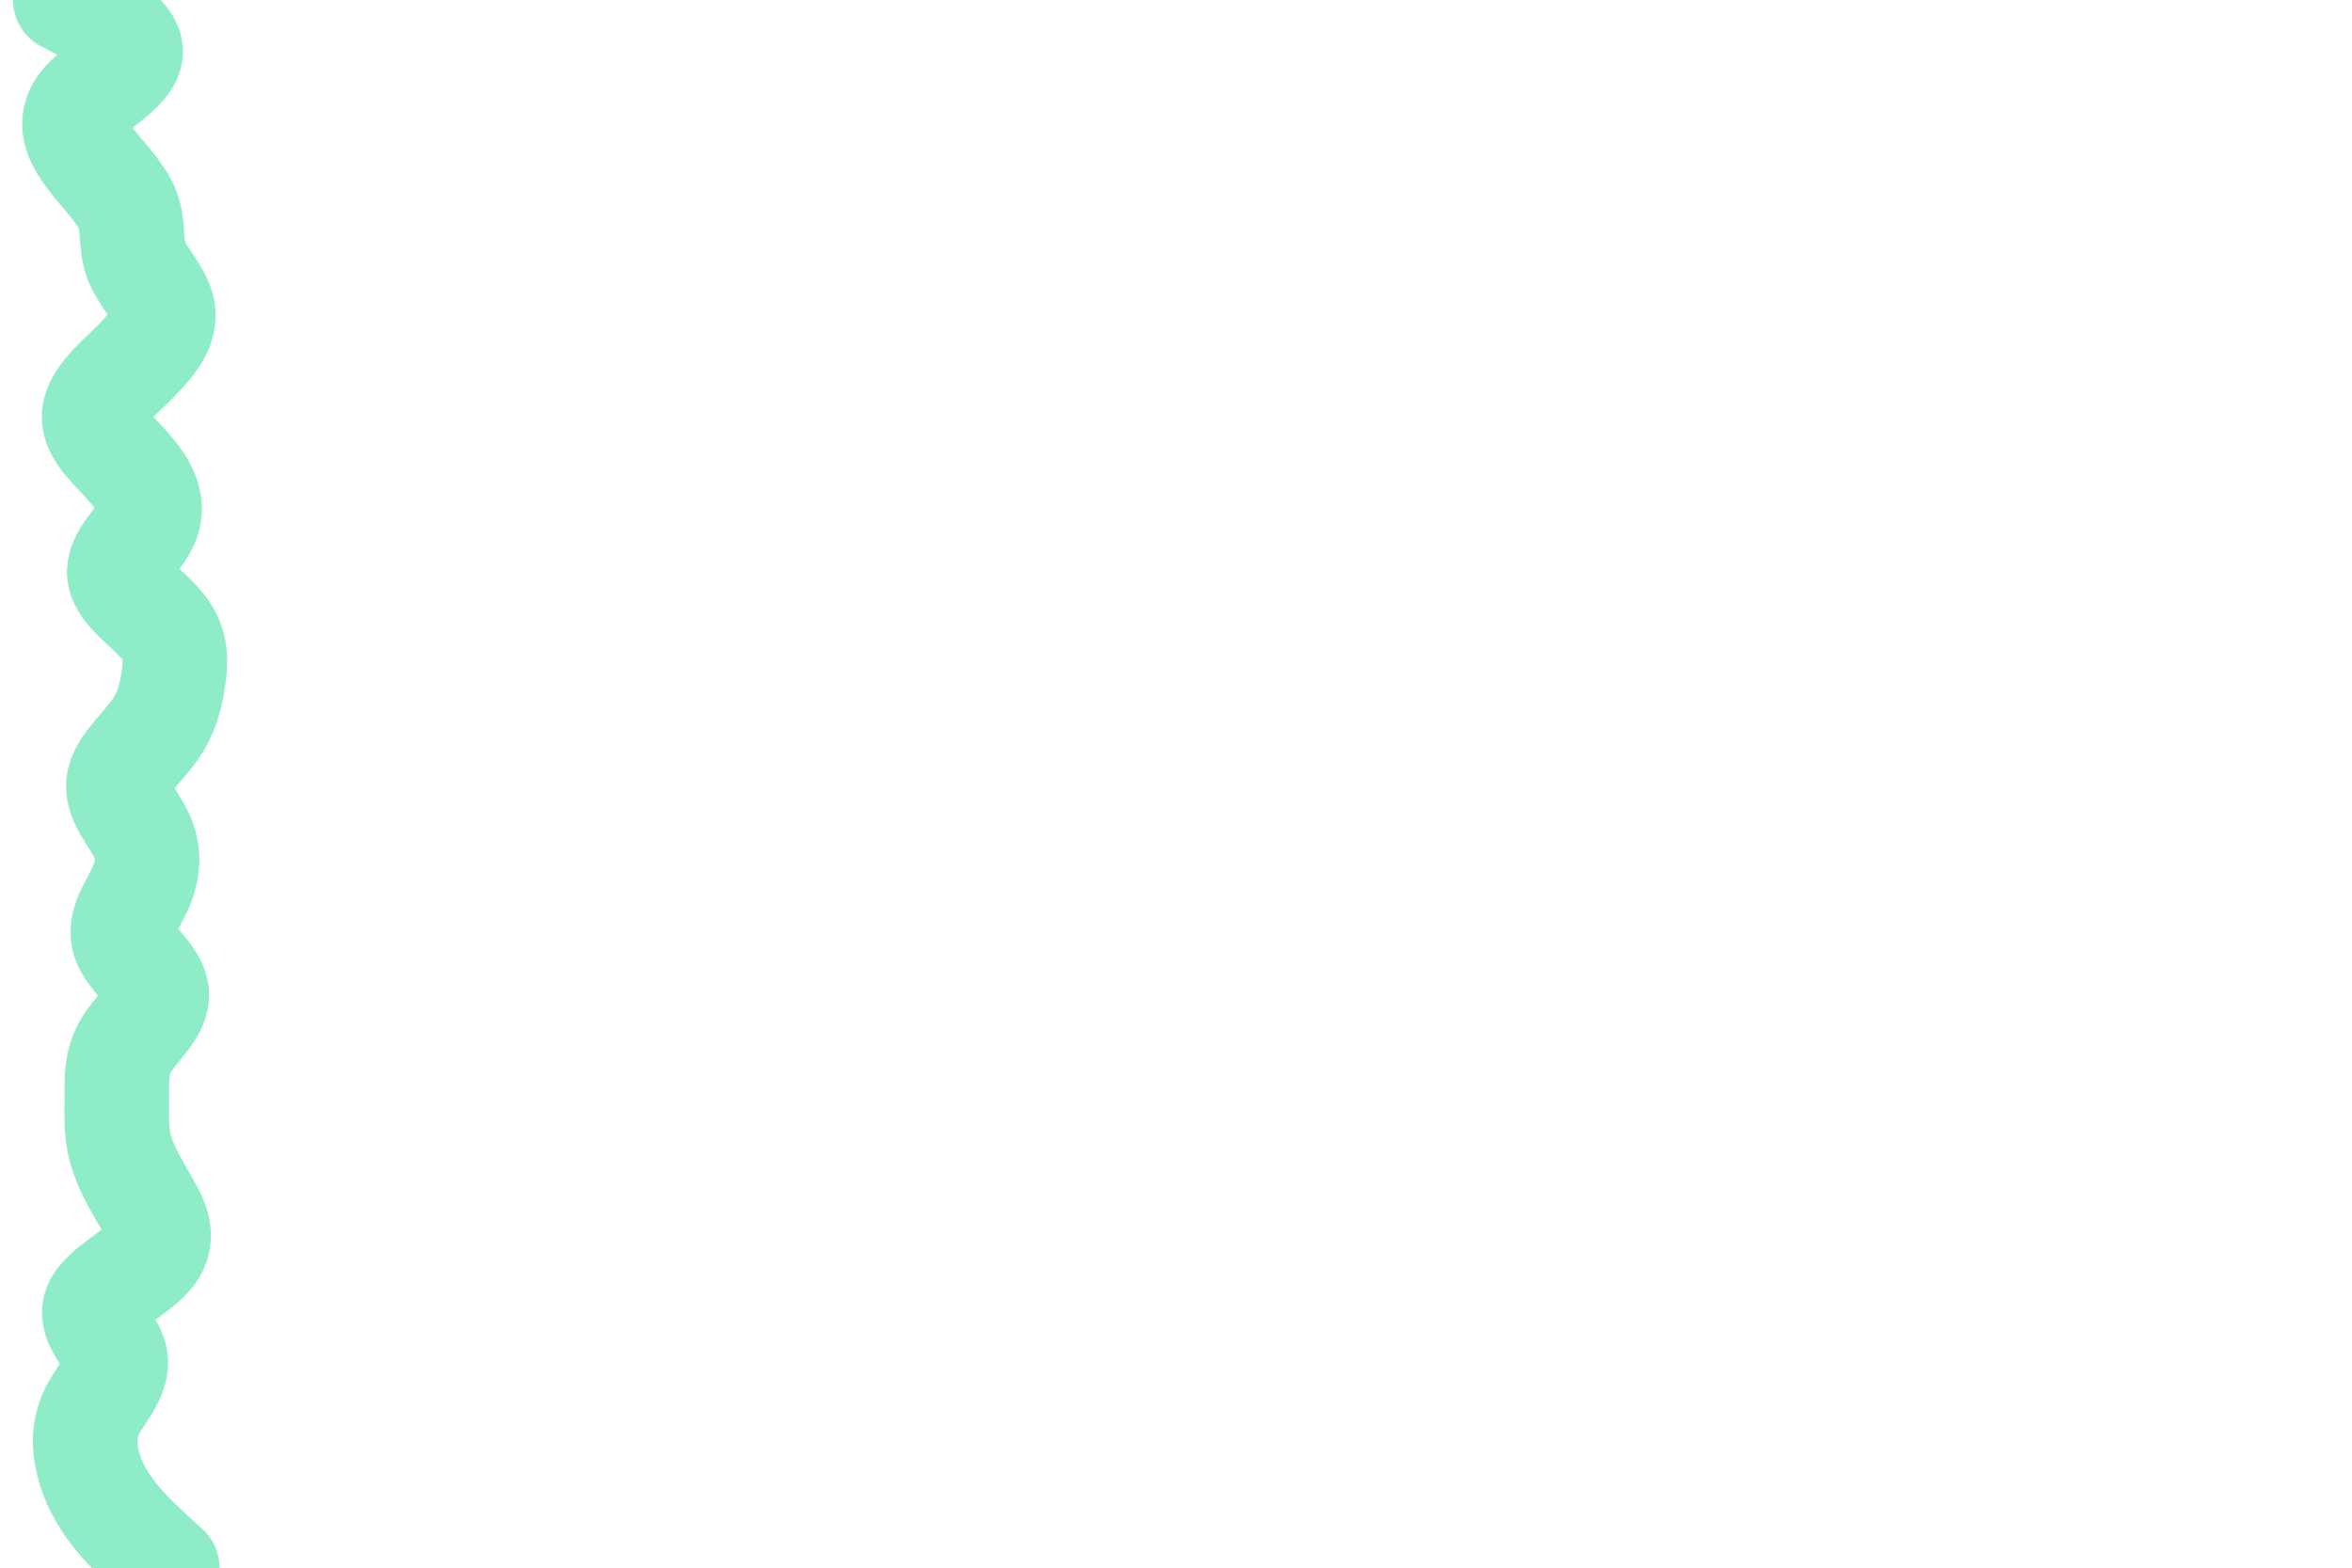
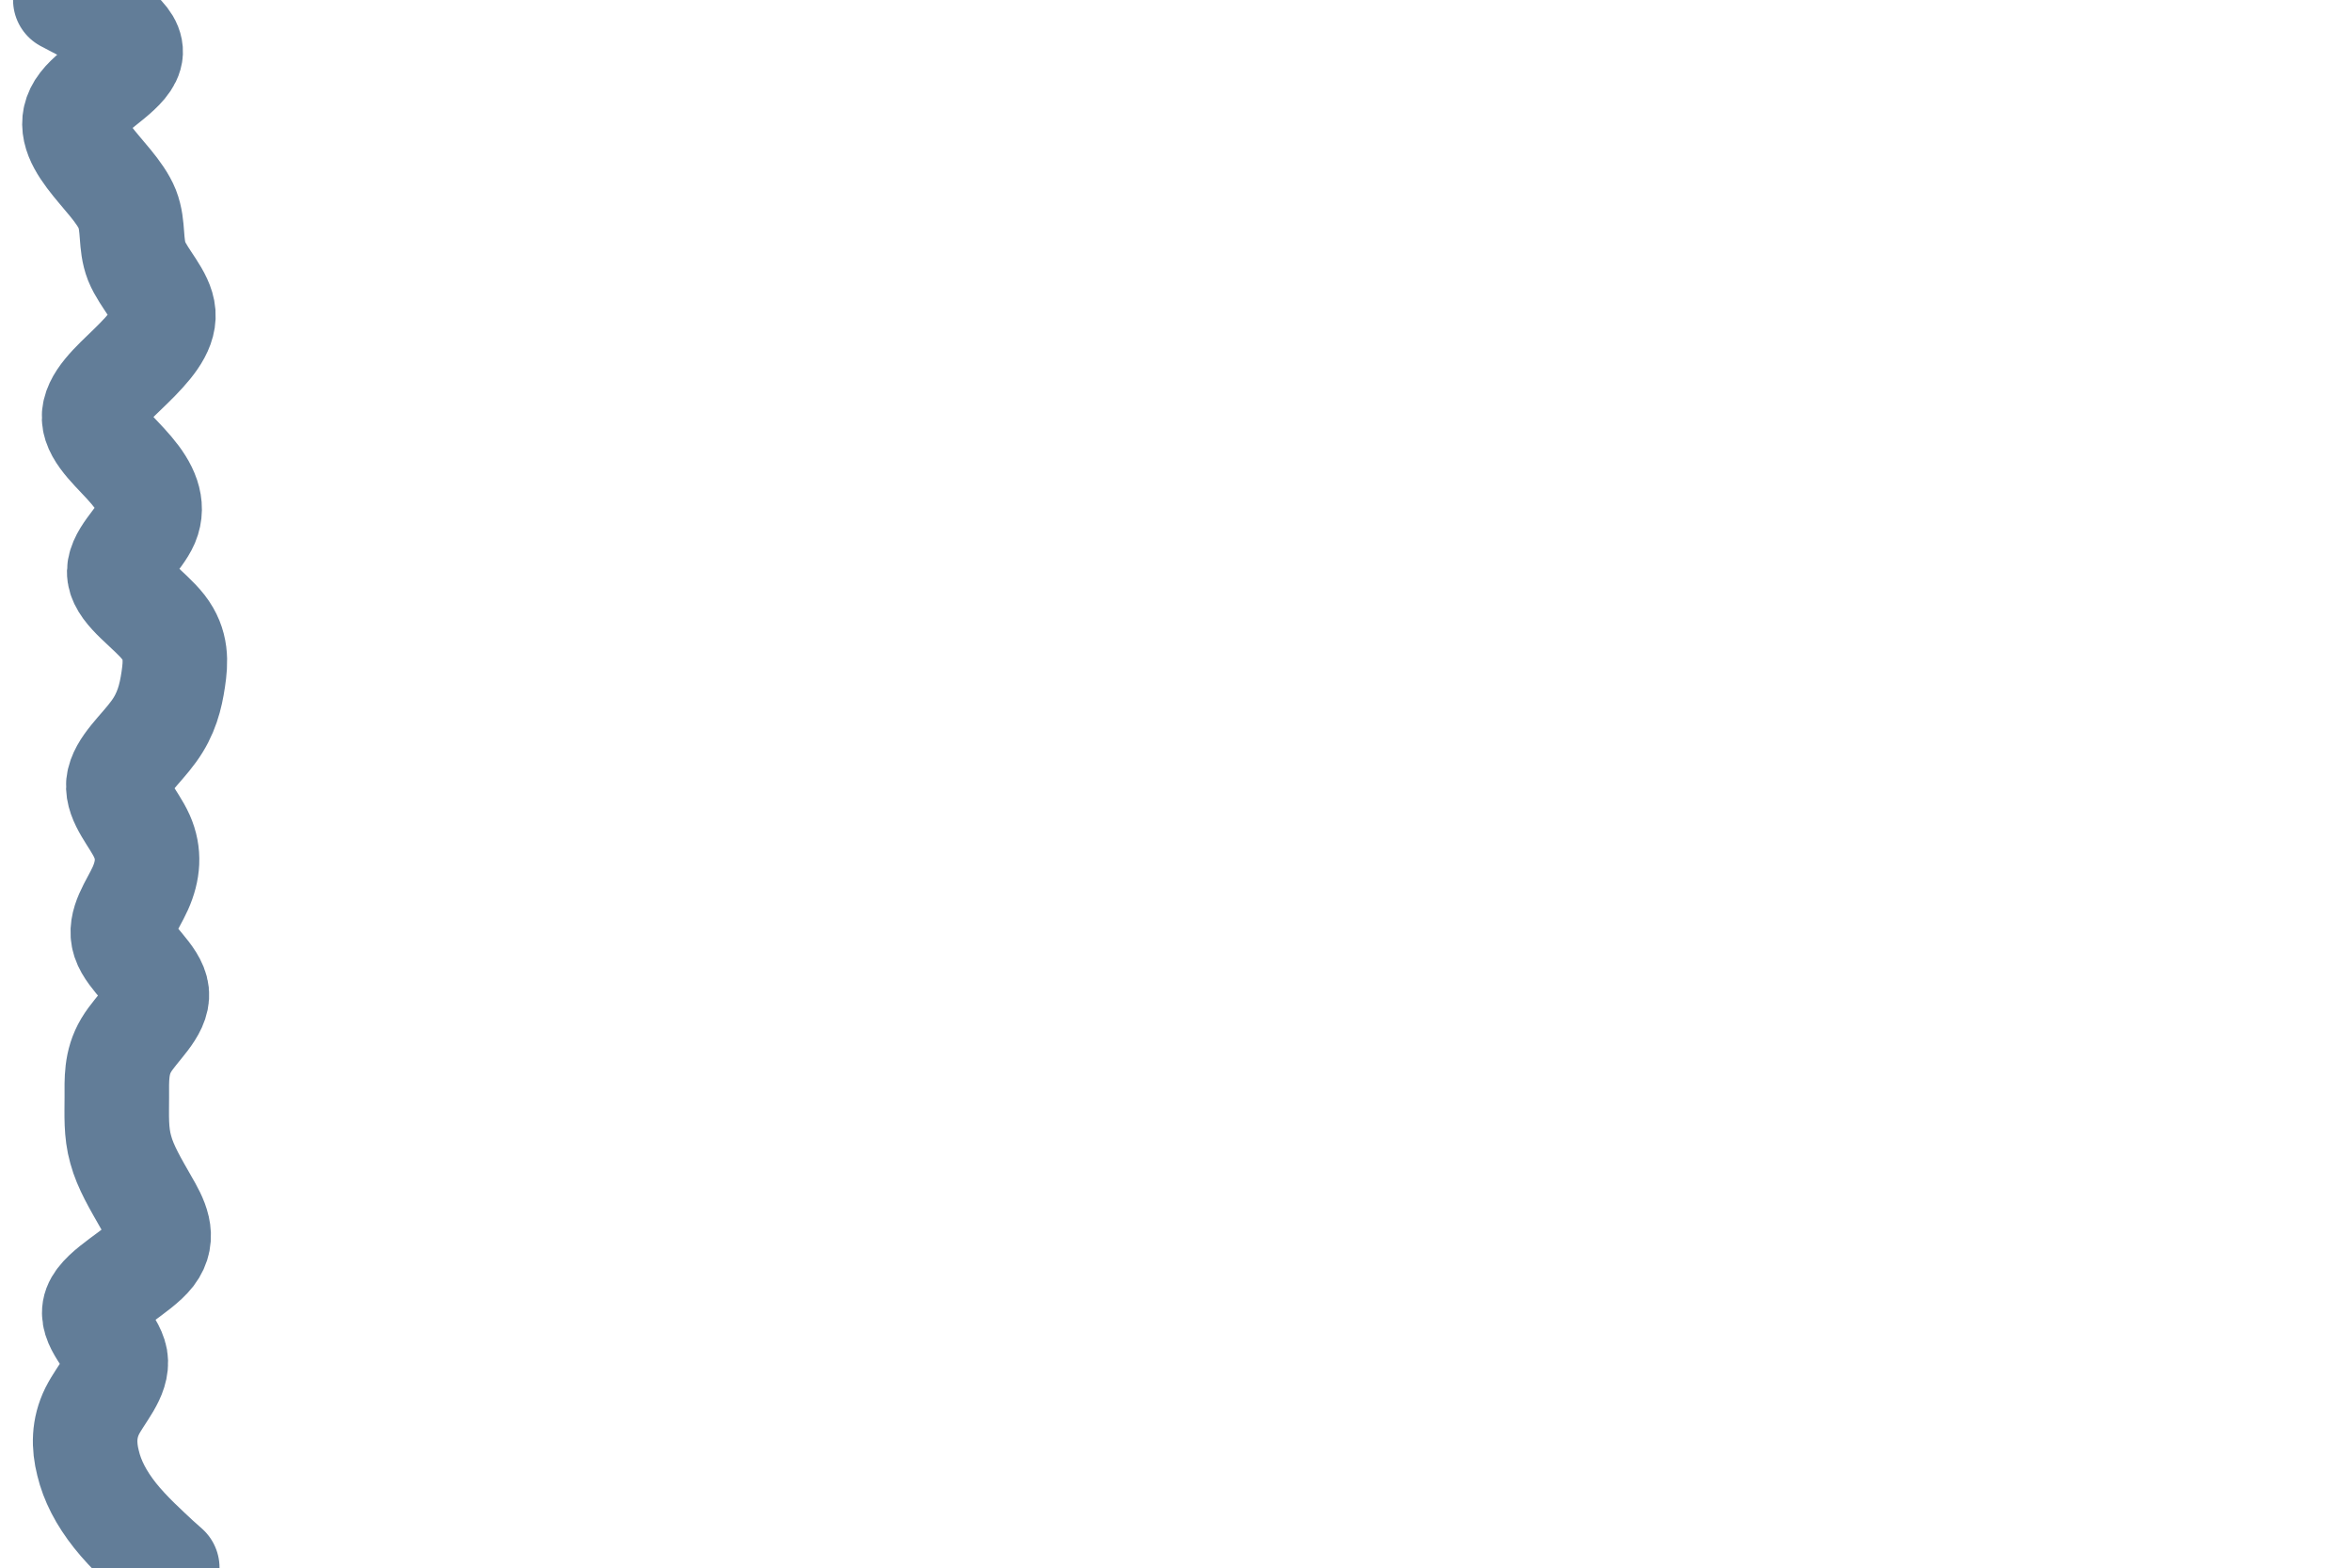
<svg xmlns="http://www.w3.org/2000/svg" id="visual" viewBox="0 0 900 600" width="900" height="600" version="1.1">
-   <path d="M25 0L31.3 3.3C37.7 6.7 50.3 13.3 50 20C49.7 26.7 36.3 33.3 31.2 40C26 46.7 29 53.3 34 60C39 66.7 46 73.3 48.7 80C51.3 86.7 49.7 93.3 52.3 100C55 106.7 62 113.3 62.5 120C63 126.7 57 133.3 50.2 140C43.3 146.7 35.7 153.3 36 160C36.3 166.7 44.7 173.3 50.3 180C56 186.7 59 193.3 56.2 200C53.3 206.7 44.7 213.3 45.7 220C46.7 226.7 57.3 233.3 62.5 240C67.7 246.7 67.3 253.3 66.3 260C65.3 266.7 63.7 273.3 58.8 280C54 286.7 46 293.3 45.3 300C44.7 306.7 51.3 313.3 54.3 320C57.3 326.7 56.7 333.3 53.7 340C50.7 346.7 45.3 353.3 47.5 360C49.7 366.7 59.3 373.3 60 380C60.7 386.7 52.3 393.3 48.3 400C44.3 406.7 44.7 413.3 44.7 420C44.7 426.7 44.3 433.3 46.2 440C48 446.7 52 453.3 55.8 460C59.7 466.7 63.3 473.3 58.2 480C53 486.7 39 493.3 36.5 500C34 506.7 43 513.3 44.2 520C45.3 526.7 38.7 533.3 35.3 540C32 546.7 32 553.3 33.7 560C35.3 566.7 38.7 573.3 44 580C49.3 586.7 56.7 593.3 60.3 596.7L64 600" fill="none" stroke-linecap="round" stroke-linejoin="miter" stroke="#8EEDC7" stroke-width="40" />
+   <path d="M25 0L31.3 3.3C37.7 6.7 50.3 13.3 50 20C49.7 26.7 36.3 33.3 31.2 40C26 46.7 29 53.3 34 60C39 66.7 46 73.3 48.7 80C51.3 86.7 49.7 93.3 52.3 100C55 106.7 62 113.3 62.5 120C63 126.7 57 133.3 50.2 140C43.3 146.7 35.7 153.3 36 160C36.3 166.7 44.7 173.3 50.3 180C56 186.7 59 193.3 56.2 200C53.3 206.7 44.7 213.3 45.7 220C46.7 226.7 57.3 233.3 62.5 240C67.7 246.7 67.3 253.3 66.3 260C65.3 266.7 63.7 273.3 58.8 280C54 286.7 46 293.3 45.3 300C44.7 306.7 51.3 313.3 54.3 320C57.3 326.7 56.7 333.3 53.7 340C50.7 346.7 45.3 353.3 47.5 360C49.7 366.7 59.3 373.3 60 380C60.7 386.7 52.3 393.3 48.3 400C44.3 406.7 44.7 413.3 44.7 420C44.7 426.7 44.3 433.3 46.2 440C48 446.7 52 453.3 55.8 460C59.7 466.7 63.3 473.3 58.2 480C53 486.7 39 493.3 36.5 500C34 506.7 43 513.3 44.2 520C45.3 526.7 38.7 533.3 35.3 540C32 546.7 32 553.3 33.7 560C35.3 566.7 38.7 573.3 44 580C49.3 586.7 56.7 593.3 60.3 596.7L64 600" fill="none" stroke-linecap="round" stroke-linejoin="miter" stroke="#627D98" stroke-width="40" />
</svg>
